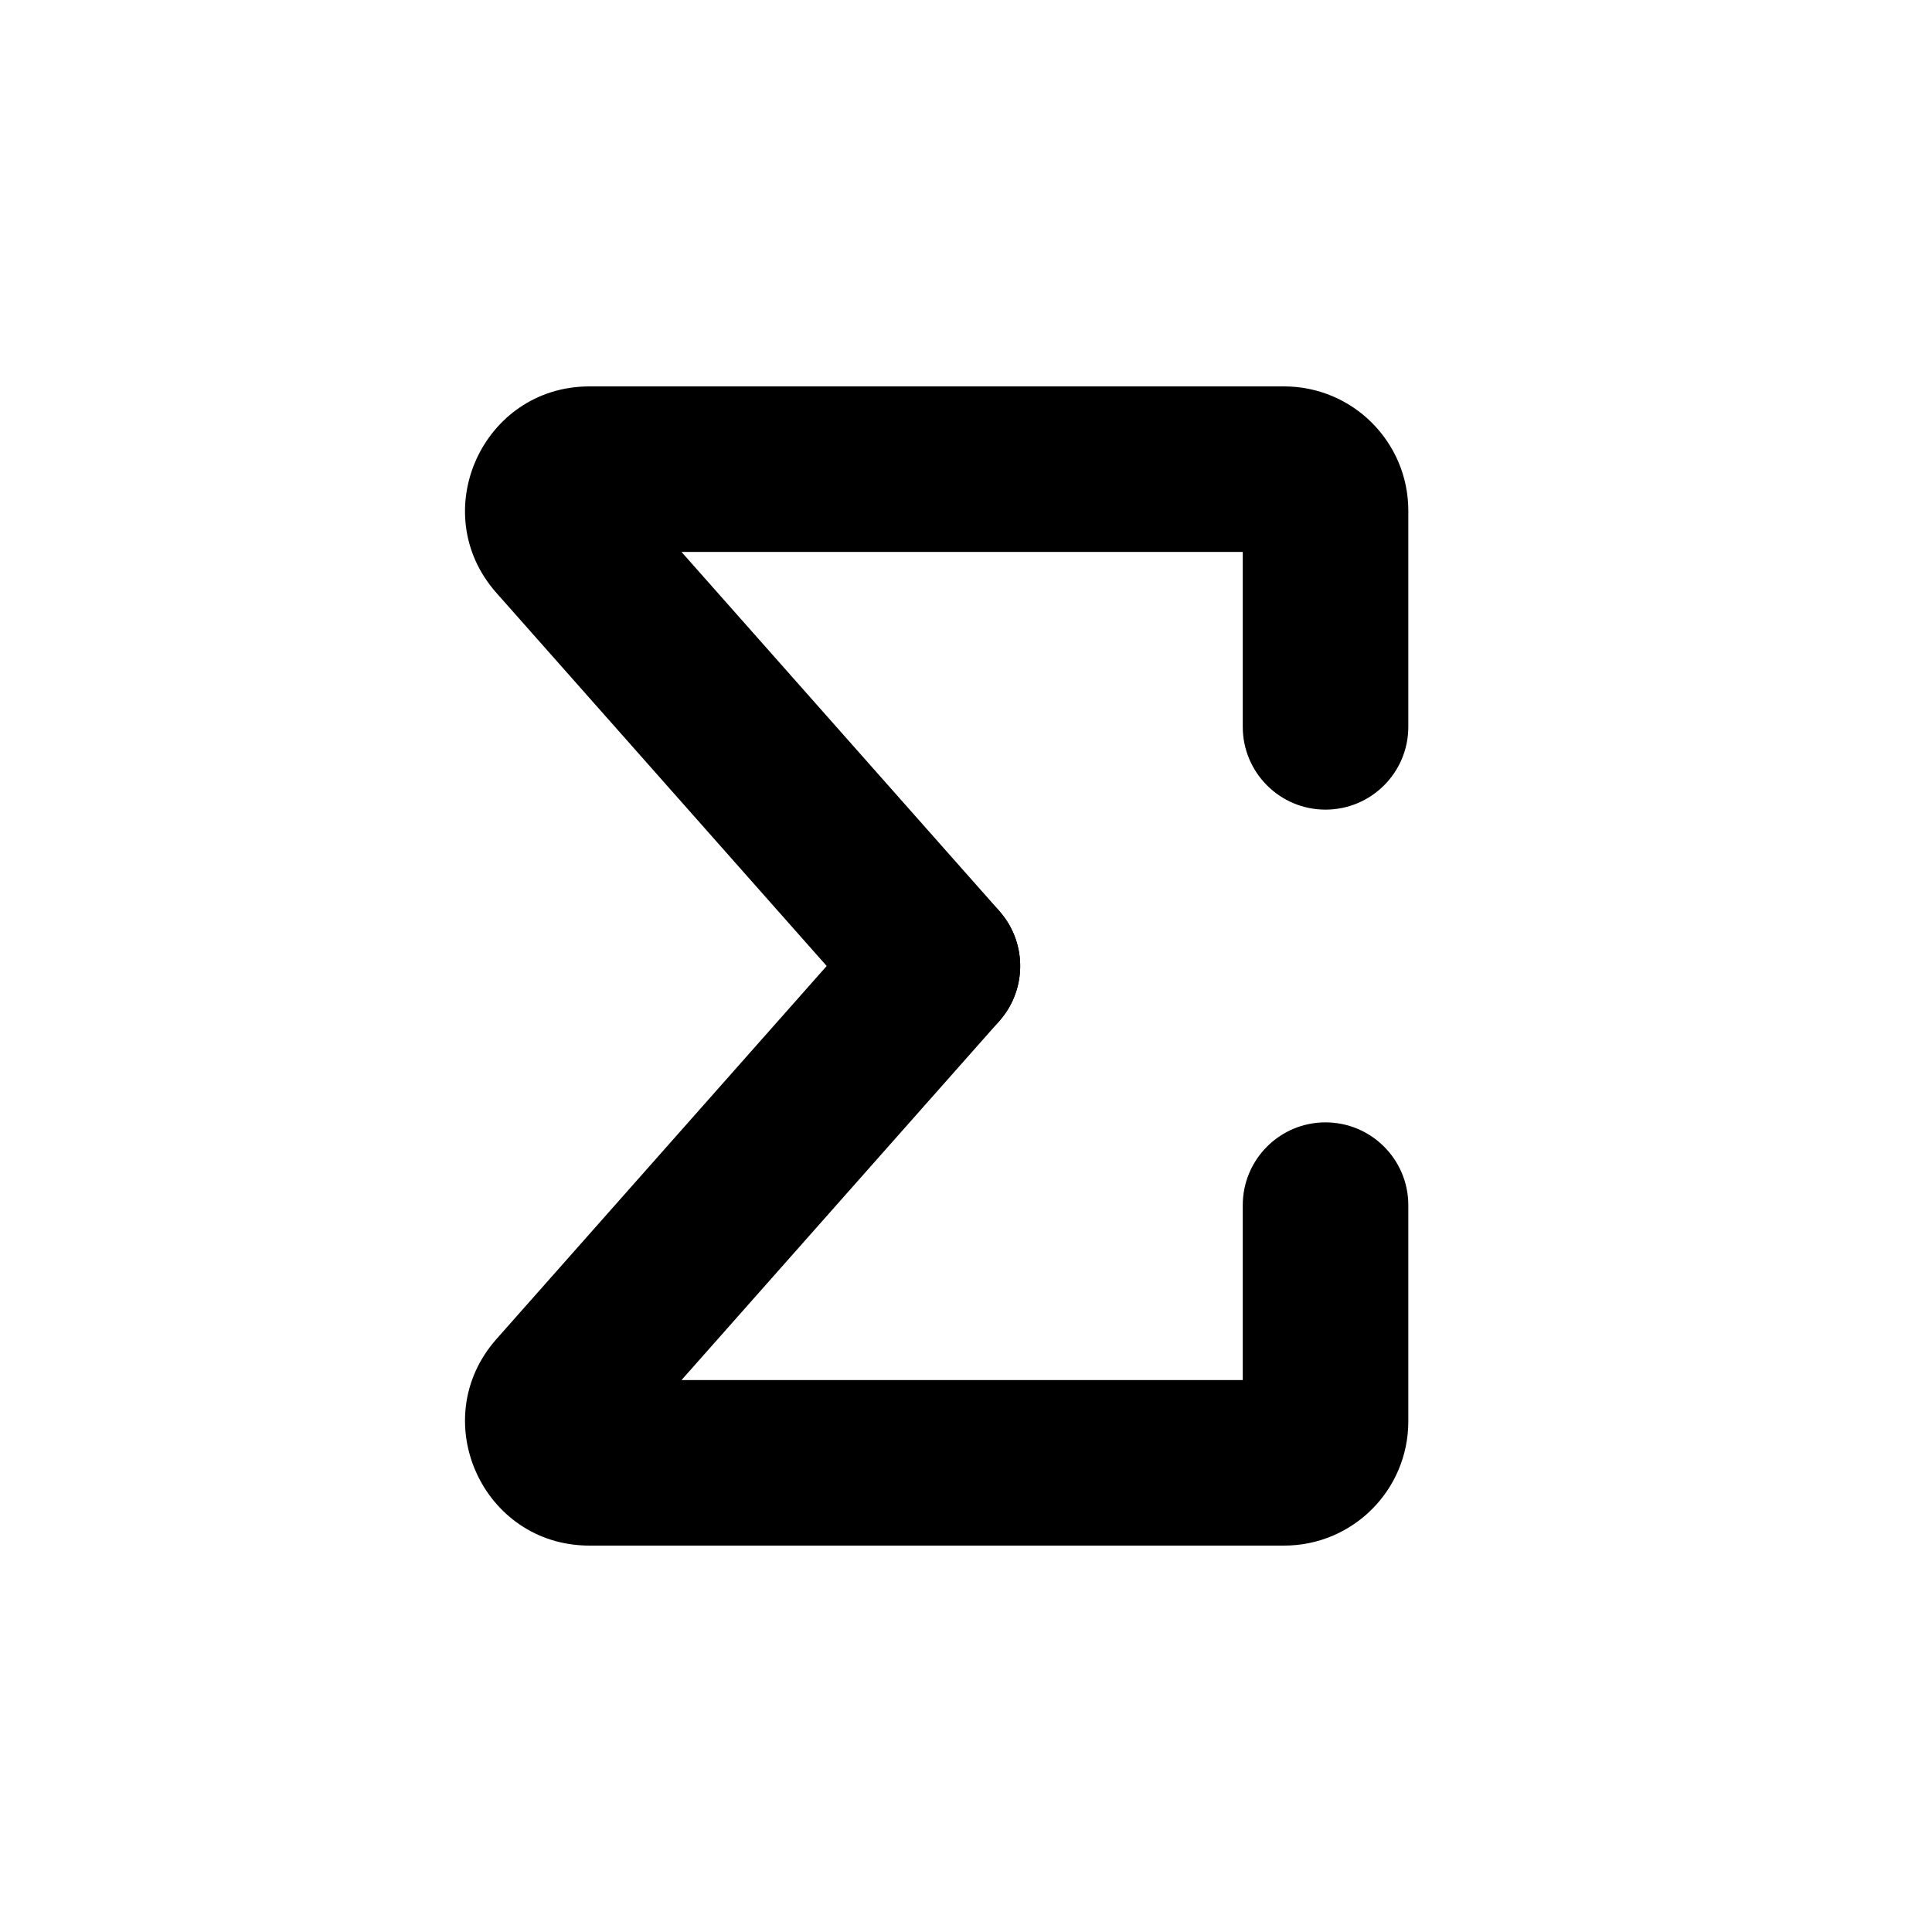
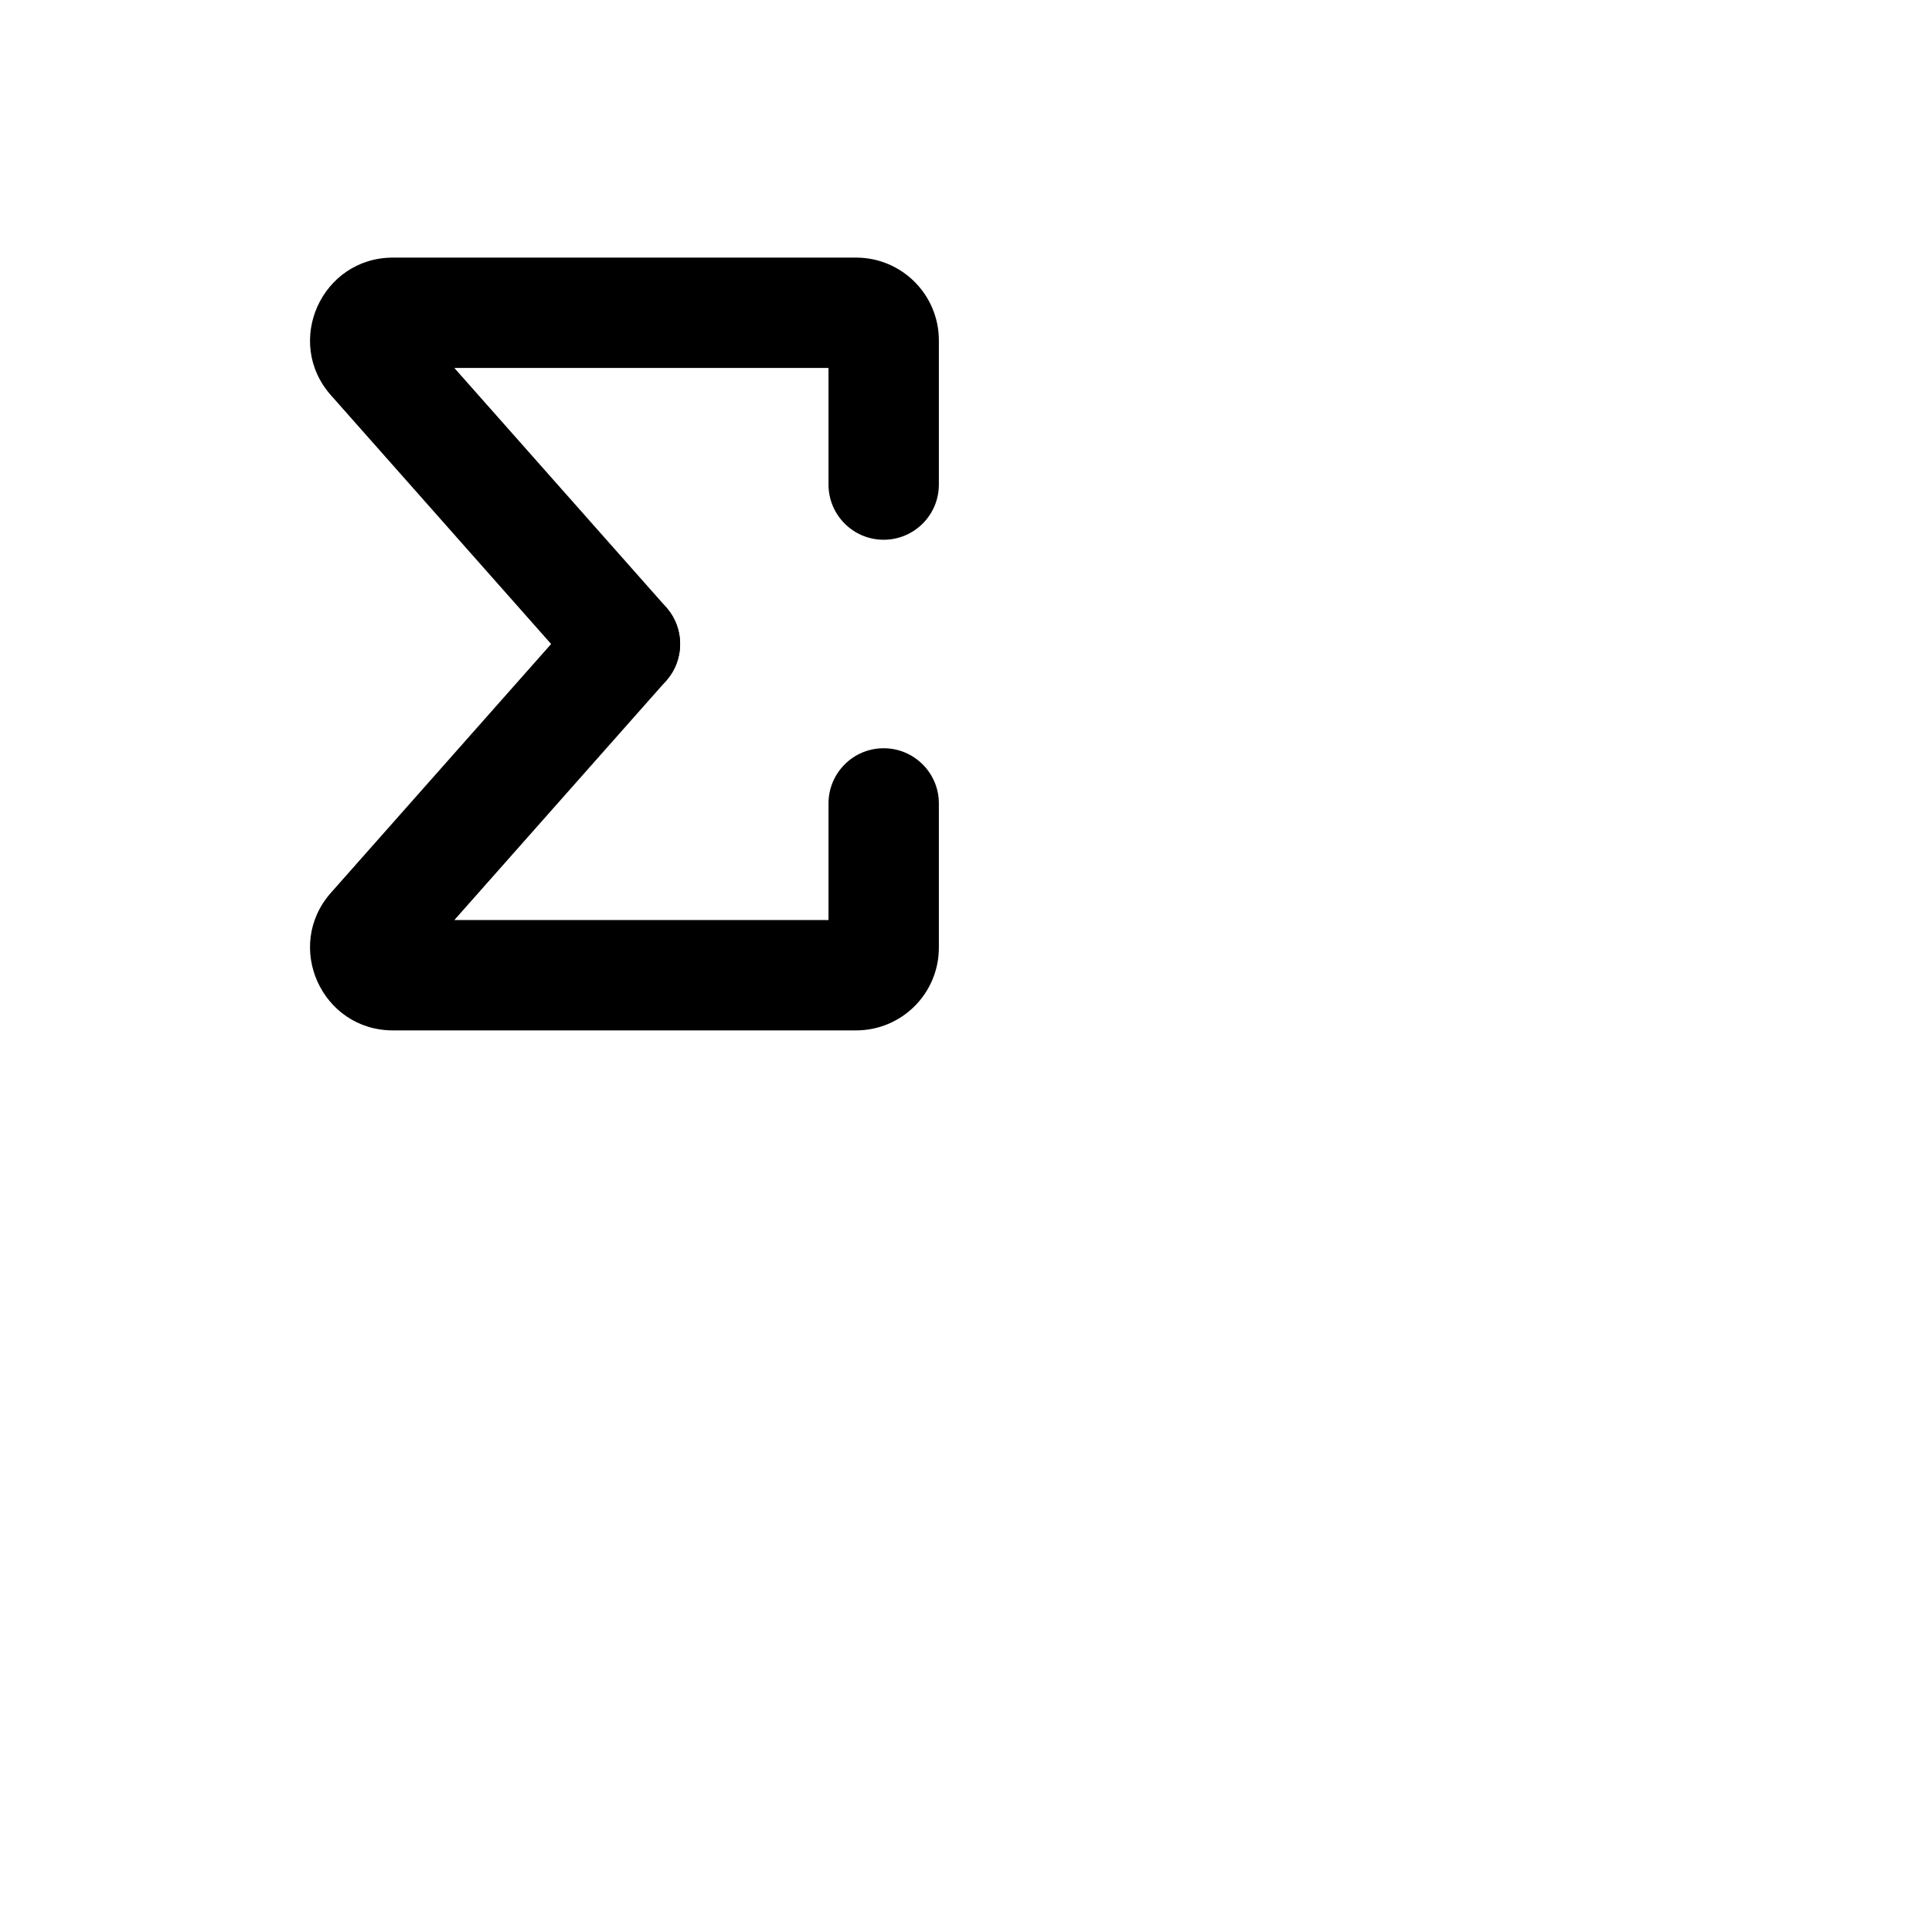
- <svg xmlns="http://www.w3.org/2000/svg" width="16" height="16" viewBox="0 0 16 16" fill="none">
-   <mask id="mask0_2509_34379" style="mask-type:alpha" maskUnits="userSpaceOnUse" x="0" y="0" width="16" height="16">
+ <svg xmlns="http://www.w3.org/2000/svg" width="24" height="24" viewBox="0 0 24 24" fill="none">
+   <mask id="mask0_2509_34379" style="mask-type:alpha" maskUnits="userSpaceOnUse" x="0" y="0" width="24" height="">
    <path d="M16 0H0V16H16V0Z" fill="currentColor" />
  </mask>
  <g mask="url(#mask0_2509_34379)">
    <path d="M11.663 6.019C11.663 6.398 11.356 6.705 10.977 6.705C10.599 6.705 10.292 6.398 10.292 6.019V4.571H5.644L8.277 7.545L8.32 7.6C8.523 7.882 8.484 8.278 8.218 8.514C7.952 8.749 7.554 8.74 7.299 8.505L7.249 8.455L4.111 4.91C3.524 4.247 3.995 3.2 4.882 3.2H10.634C11.203 3.2 11.663 3.661 11.663 4.229V6.019Z" fill="currentColor" />
    <path d="M11.663 9.981C11.663 9.602 11.356 9.295 10.977 9.295C10.599 9.295 10.292 9.602 10.292 9.981V11.429H5.644L8.277 8.455L8.32 8.4C8.523 8.118 8.484 7.722 8.218 7.487C7.952 7.251 7.554 7.26 7.299 7.495L7.249 7.545L4.111 11.09C3.524 11.754 3.995 12.8 4.882 12.8H10.634C11.203 12.8 11.663 12.34 11.663 11.771V9.981Z" fill="currentColor" />
  </g>
</svg>
